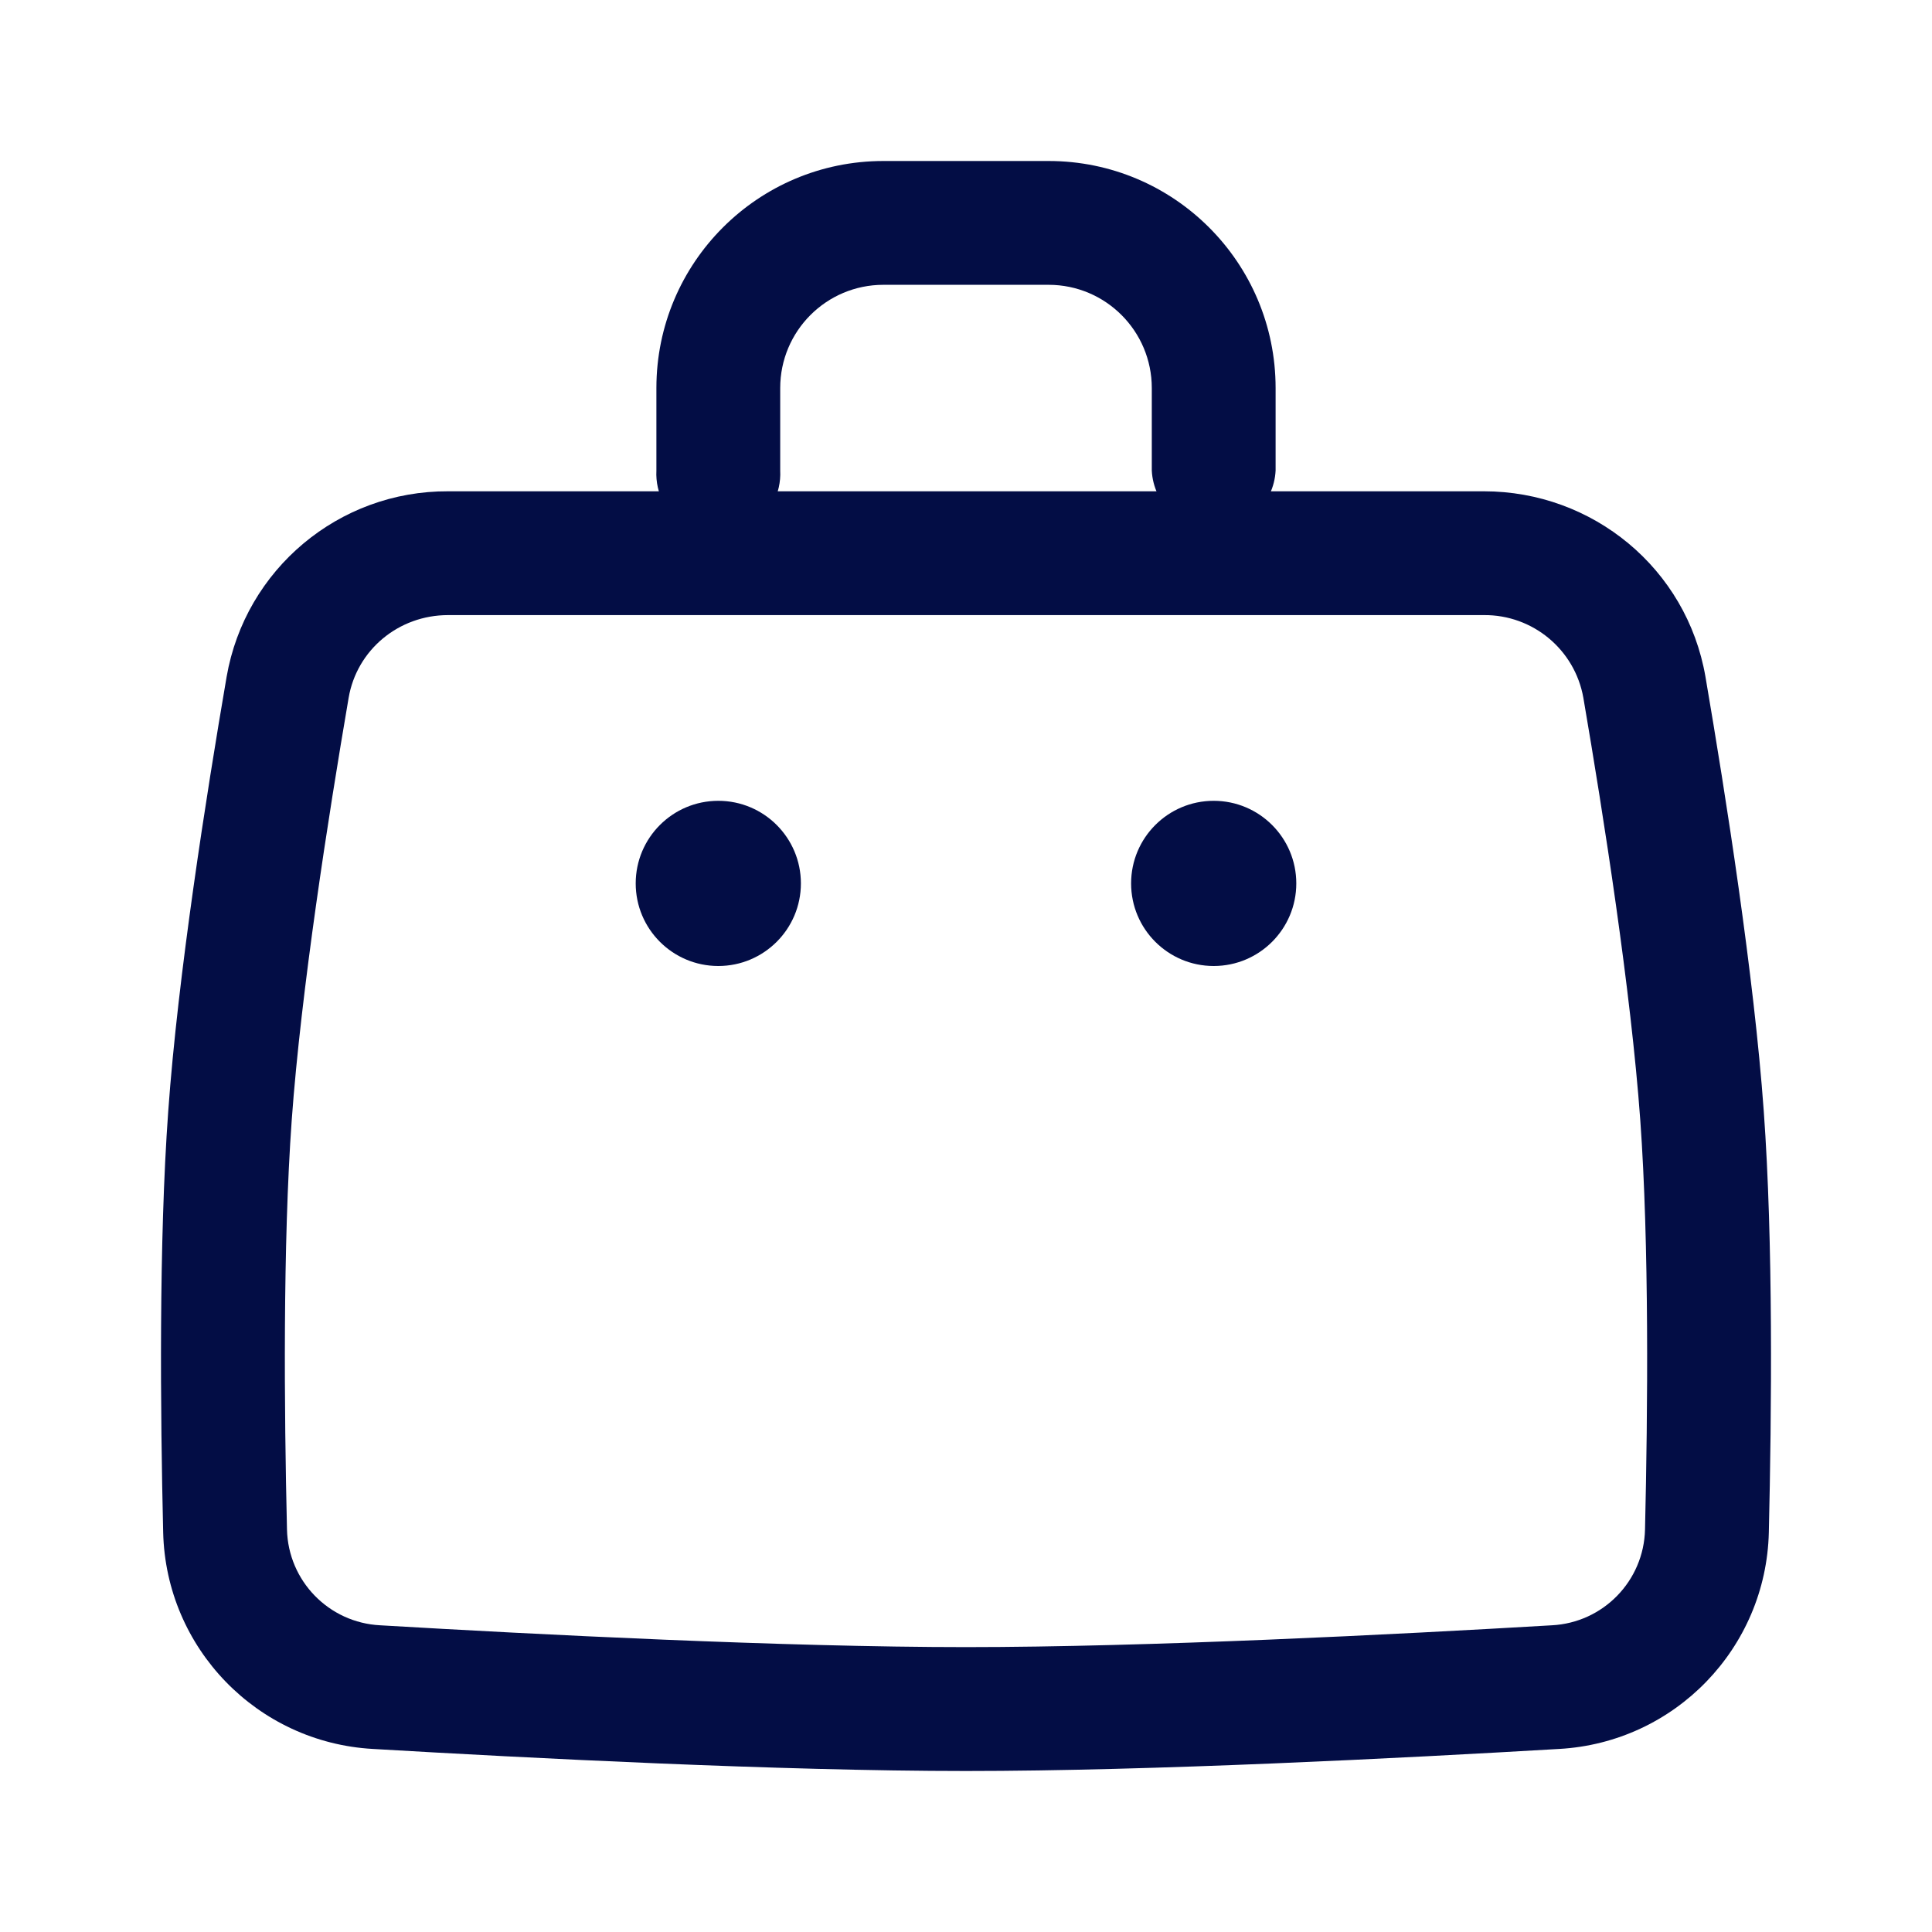
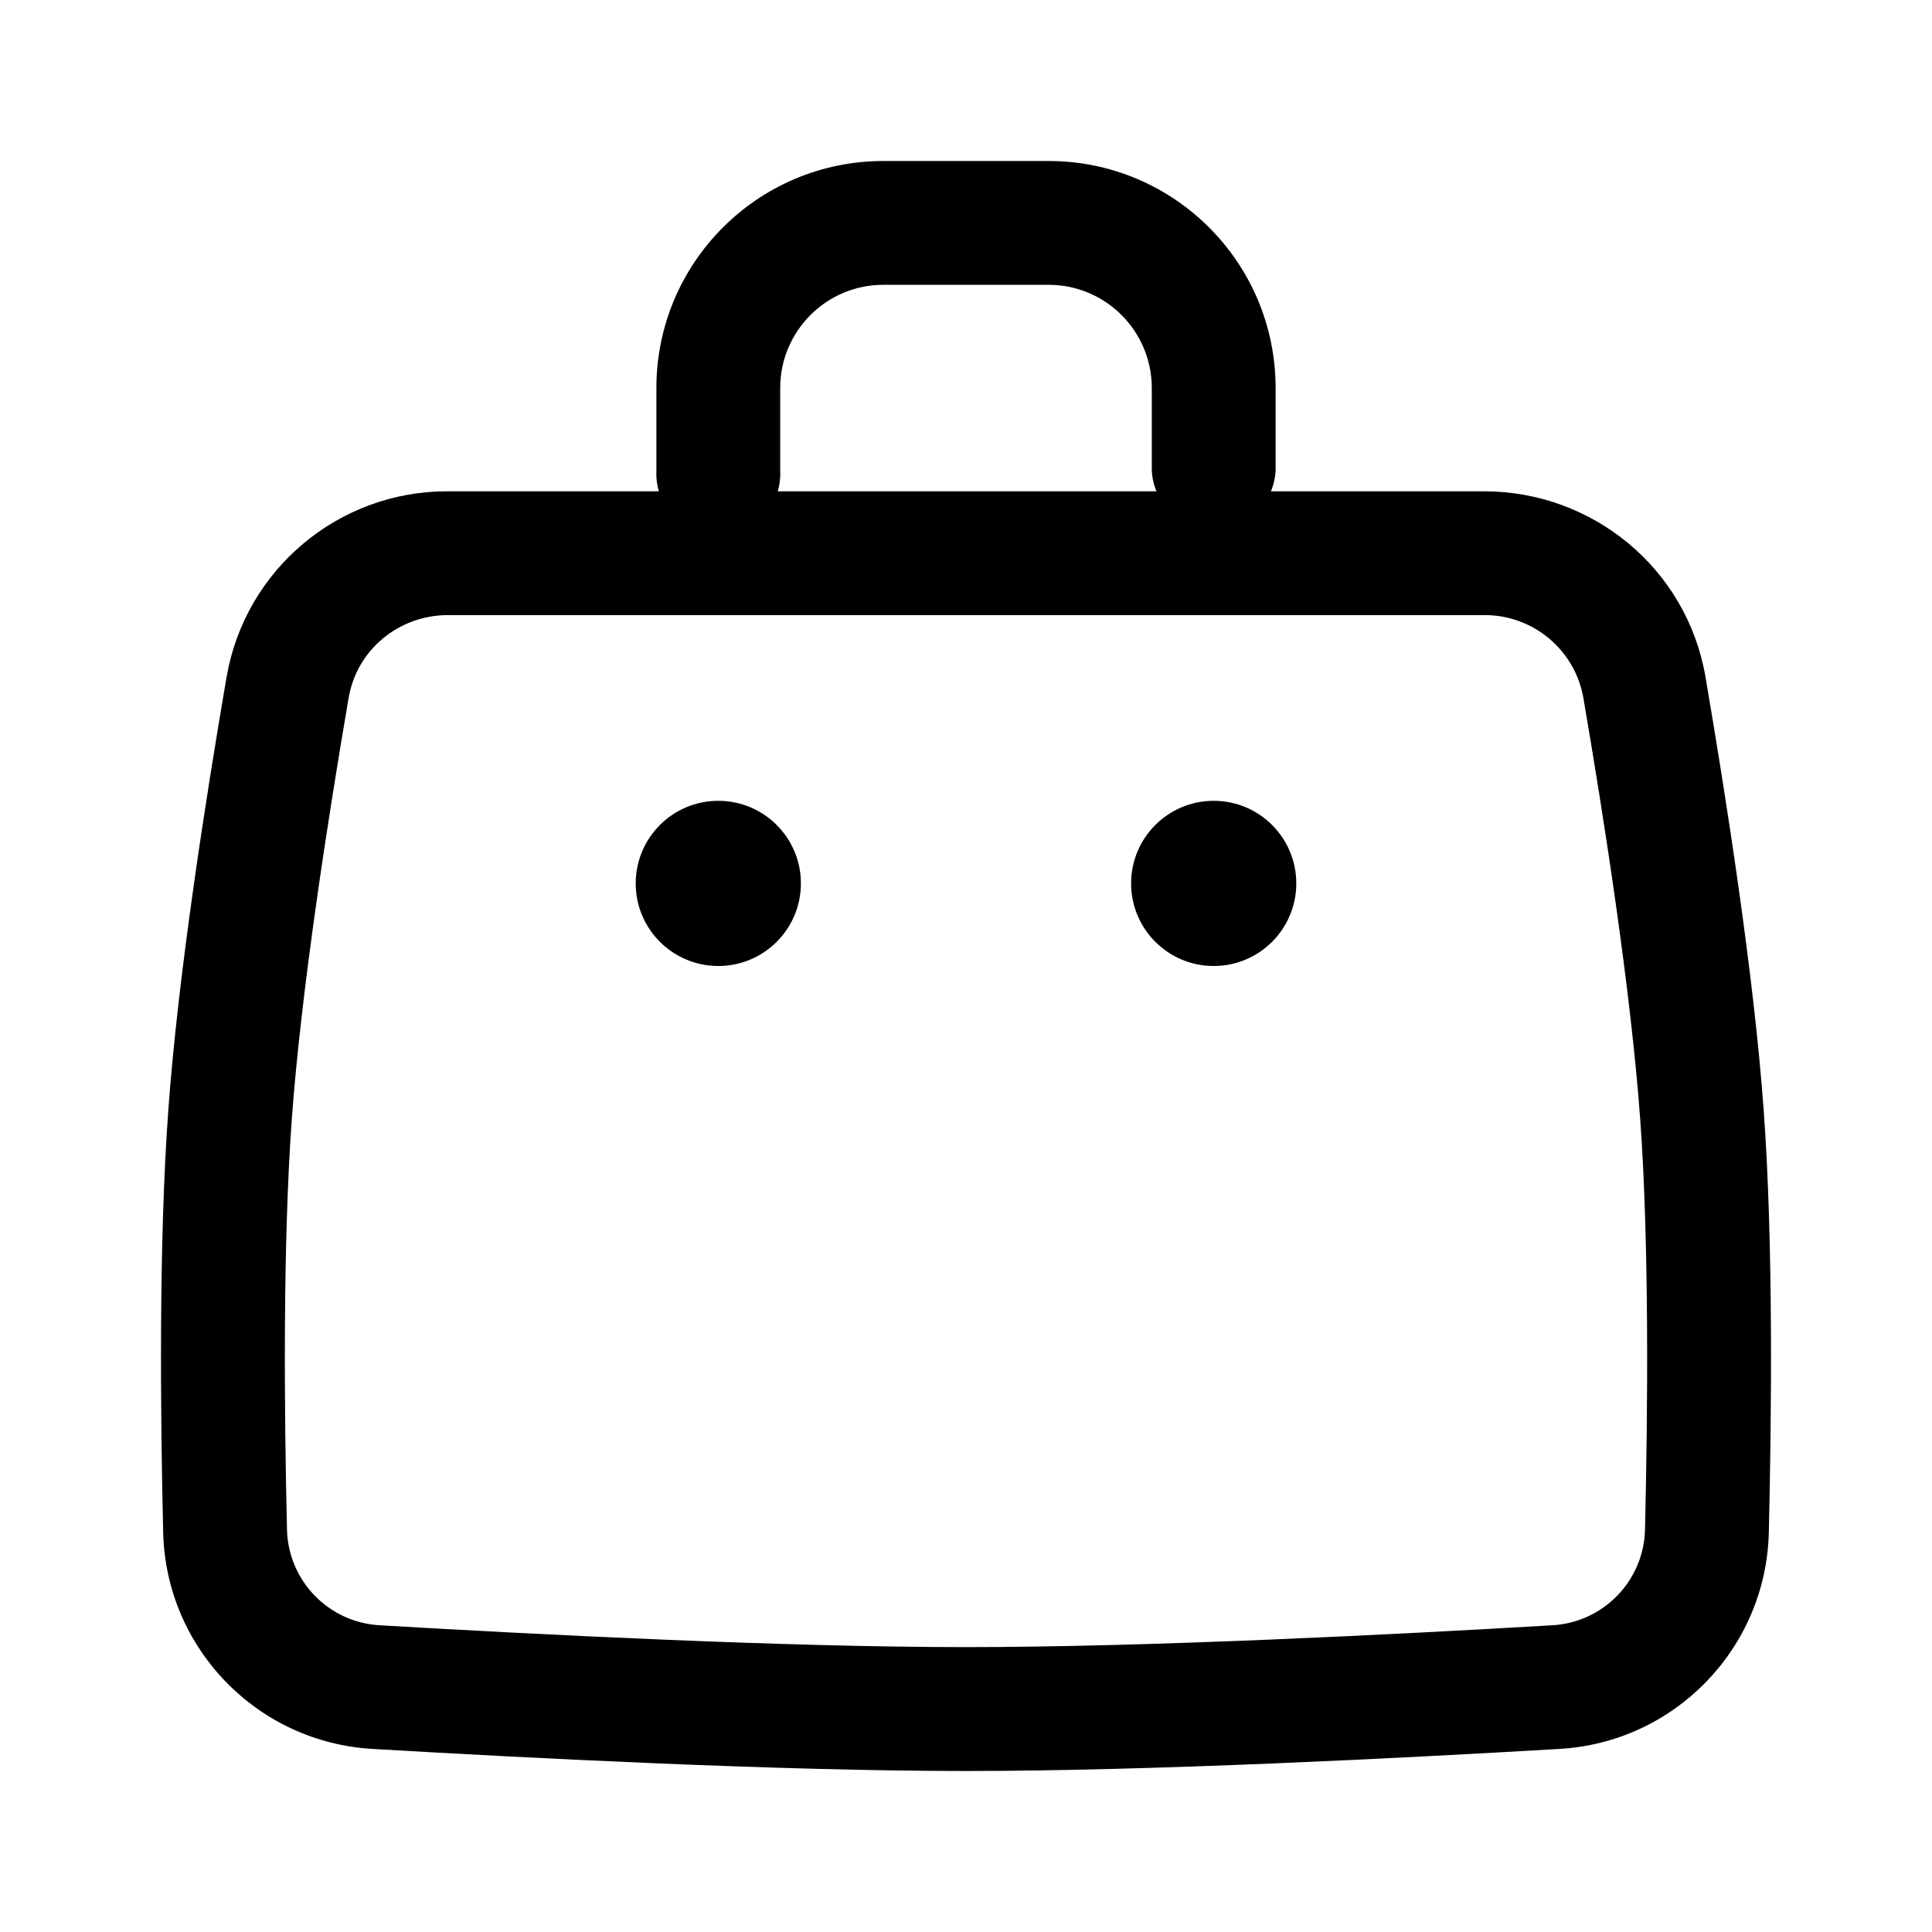
<svg xmlns="http://www.w3.org/2000/svg" fill="none" viewBox="0 0 24 24">
-   <path fill="#030D45" fill-rule="evenodd" d="M2.815 8.408a2.78 2.78 0 0 1 2.751-2.305h12.868c1.35 0 2.52.958 2.752 2.305.254 1.487.603 3.707.724 5.394.118 1.62.098 3.75.063 5.235a2.76 2.76 0 0 1-2.605 2.689C17.428 21.84 14.31 22 12 22s-5.428-.16-7.368-.274a2.76 2.76 0 0 1-2.605-2.69c-.035-1.484-.055-3.614.063-5.234.121-1.687.47-3.907.725-5.394m2.751-.767c-.617 0-1.134.435-1.235 1.027-.254 1.484-.591 3.64-.707 5.245-.111 1.54-.094 3.606-.059 5.087a1.22 1.22 0 0 0 1.158 1.19c1.939.114 5.017.271 7.277.271s5.339-.157 7.277-.271A1.22 1.22 0 0 0 20.435 19c.035-1.48.052-3.547-.059-5.087-.116-1.605-.453-3.761-.707-5.245a1.244 1.244 0 0 0-1.235-1.027z" clip-rule="evenodd" />
-   <path fill="#030D45" d="M9.949 10.974a1.026 1.026 0 1 1-2.052 0 1.026 1.026 0 0 1 2.052 0m6.154 0a1.026 1.026 0 1 1-2.052 0 1.026 1.026 0 0 1 2.052 0" />
-   <path fill="#030D45" fill-rule="evenodd" d="M8.154 4.82A2.82 2.82 0 0 1 10.974 2h2.052a2.82 2.82 0 0 1 2.82 2.82v1.026a.77.77 0 0 1-1.538 0V4.821c0-.709-.574-1.283-1.282-1.283h-2.052c-.708 0-1.282.574-1.282 1.283v1.025a.77.77 0 1 1-1.538 0z" clip-rule="evenodd" />
+   <path fill="currentColor" fill-rule="evenodd" d="M2.815 8.408a2.78 2.78 0 0 1 2.751-2.305h12.868c1.35 0 2.52.958 2.752 2.305.254 1.487.603 3.707.724 5.394.118 1.62.098 3.75.063 5.235a2.76 2.76 0 0 1-2.605 2.689C17.428 21.84 14.31 22 12 22s-5.428-.16-7.368-.274a2.76 2.76 0 0 1-2.605-2.69c-.035-1.484-.055-3.614.063-5.234.121-1.687.47-3.907.725-5.394m2.751-.767c-.617 0-1.134.435-1.235 1.027-.254 1.484-.591 3.64-.707 5.245-.111 1.54-.094 3.606-.059 5.087a1.22 1.22 0 0 0 1.158 1.19c1.939.114 5.017.271 7.277.271s5.339-.157 7.277-.271A1.22 1.22 0 0 0 20.435 19c.035-1.48.052-3.547-.059-5.087-.116-1.605-.453-3.761-.707-5.245a1.244 1.244 0 0 0-1.235-1.027z" clip-rule="evenodd" />
+   <path fill="currentColor" d="M9.949 10.974a1.026 1.026 0 1 1-2.052 0 1.026 1.026 0 0 1 2.052 0m6.154 0a1.026 1.026 0 1 1-2.052 0 1.026 1.026 0 0 1 2.052 0" />
+   <path fill="currentColor" fill-rule="evenodd" d="M8.154 4.82A2.82 2.82 0 0 1 10.974 2h2.052a2.82 2.82 0 0 1 2.82 2.82v1.026a.77.77 0 0 1-1.538 0V4.821c0-.709-.574-1.283-1.282-1.283h-2.052c-.708 0-1.282.574-1.282 1.283v1.025a.77.77 0 1 1-1.538 0z" clip-rule="evenodd" />
</svg>
